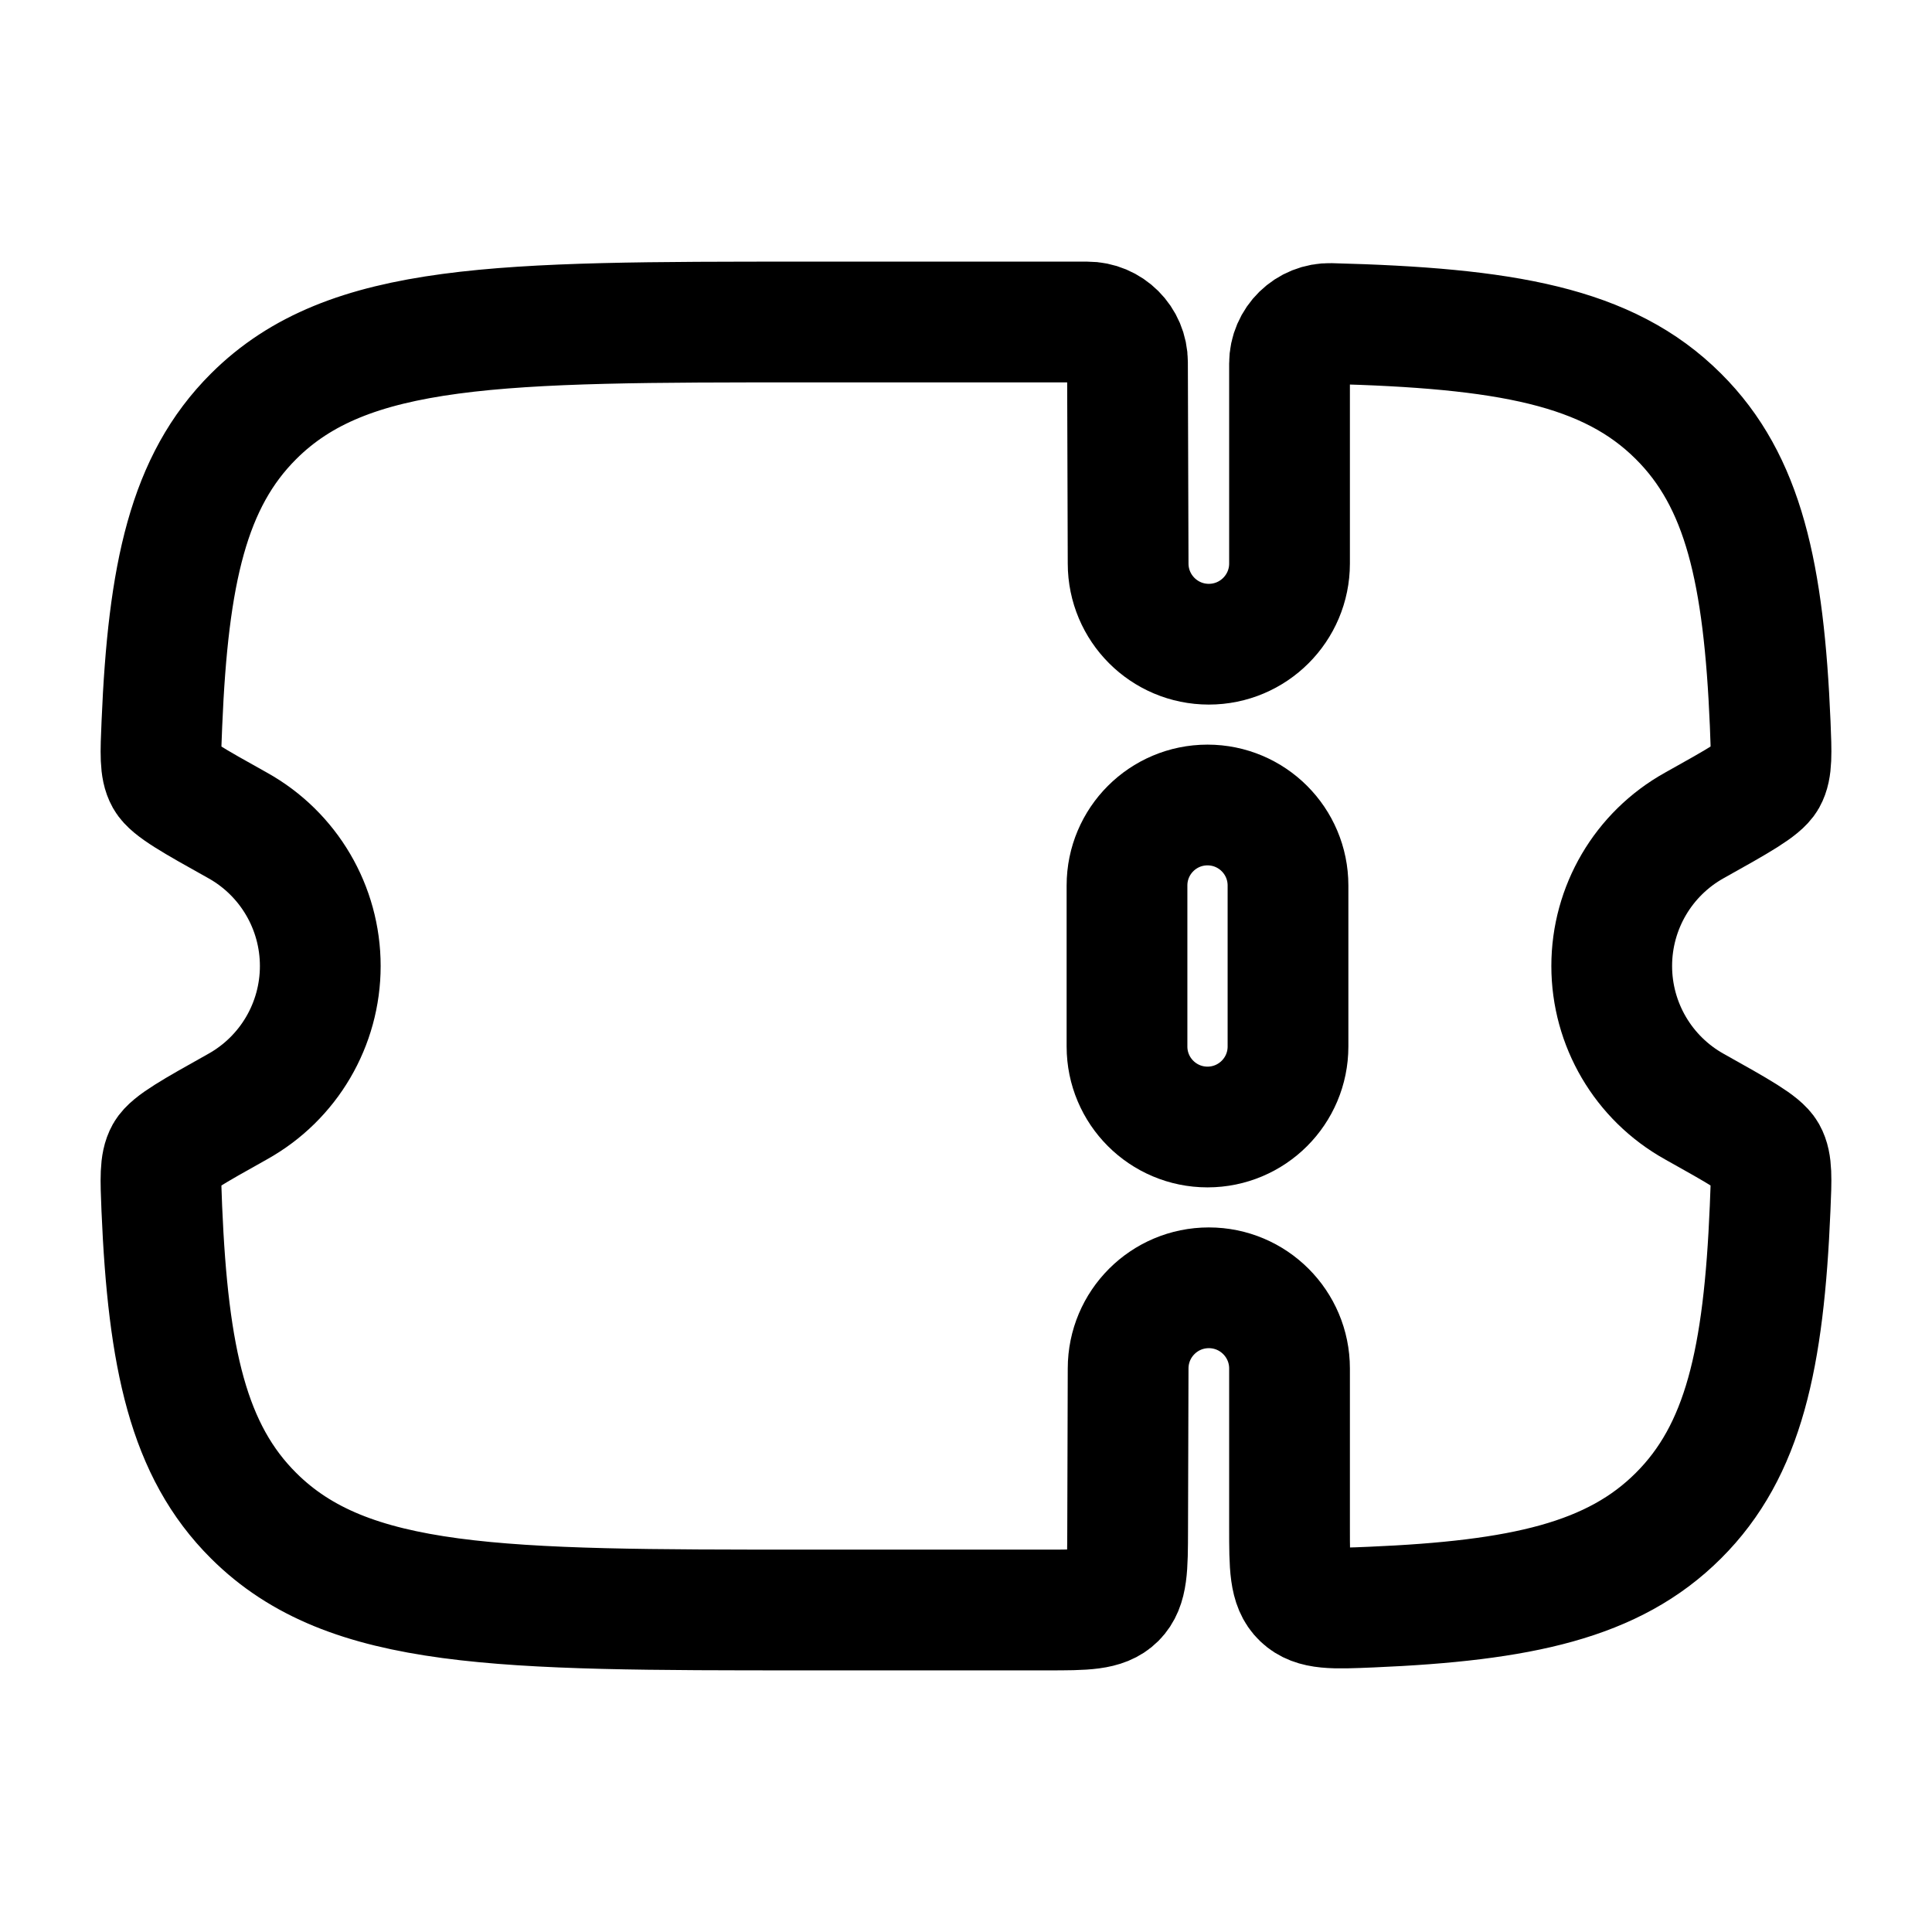
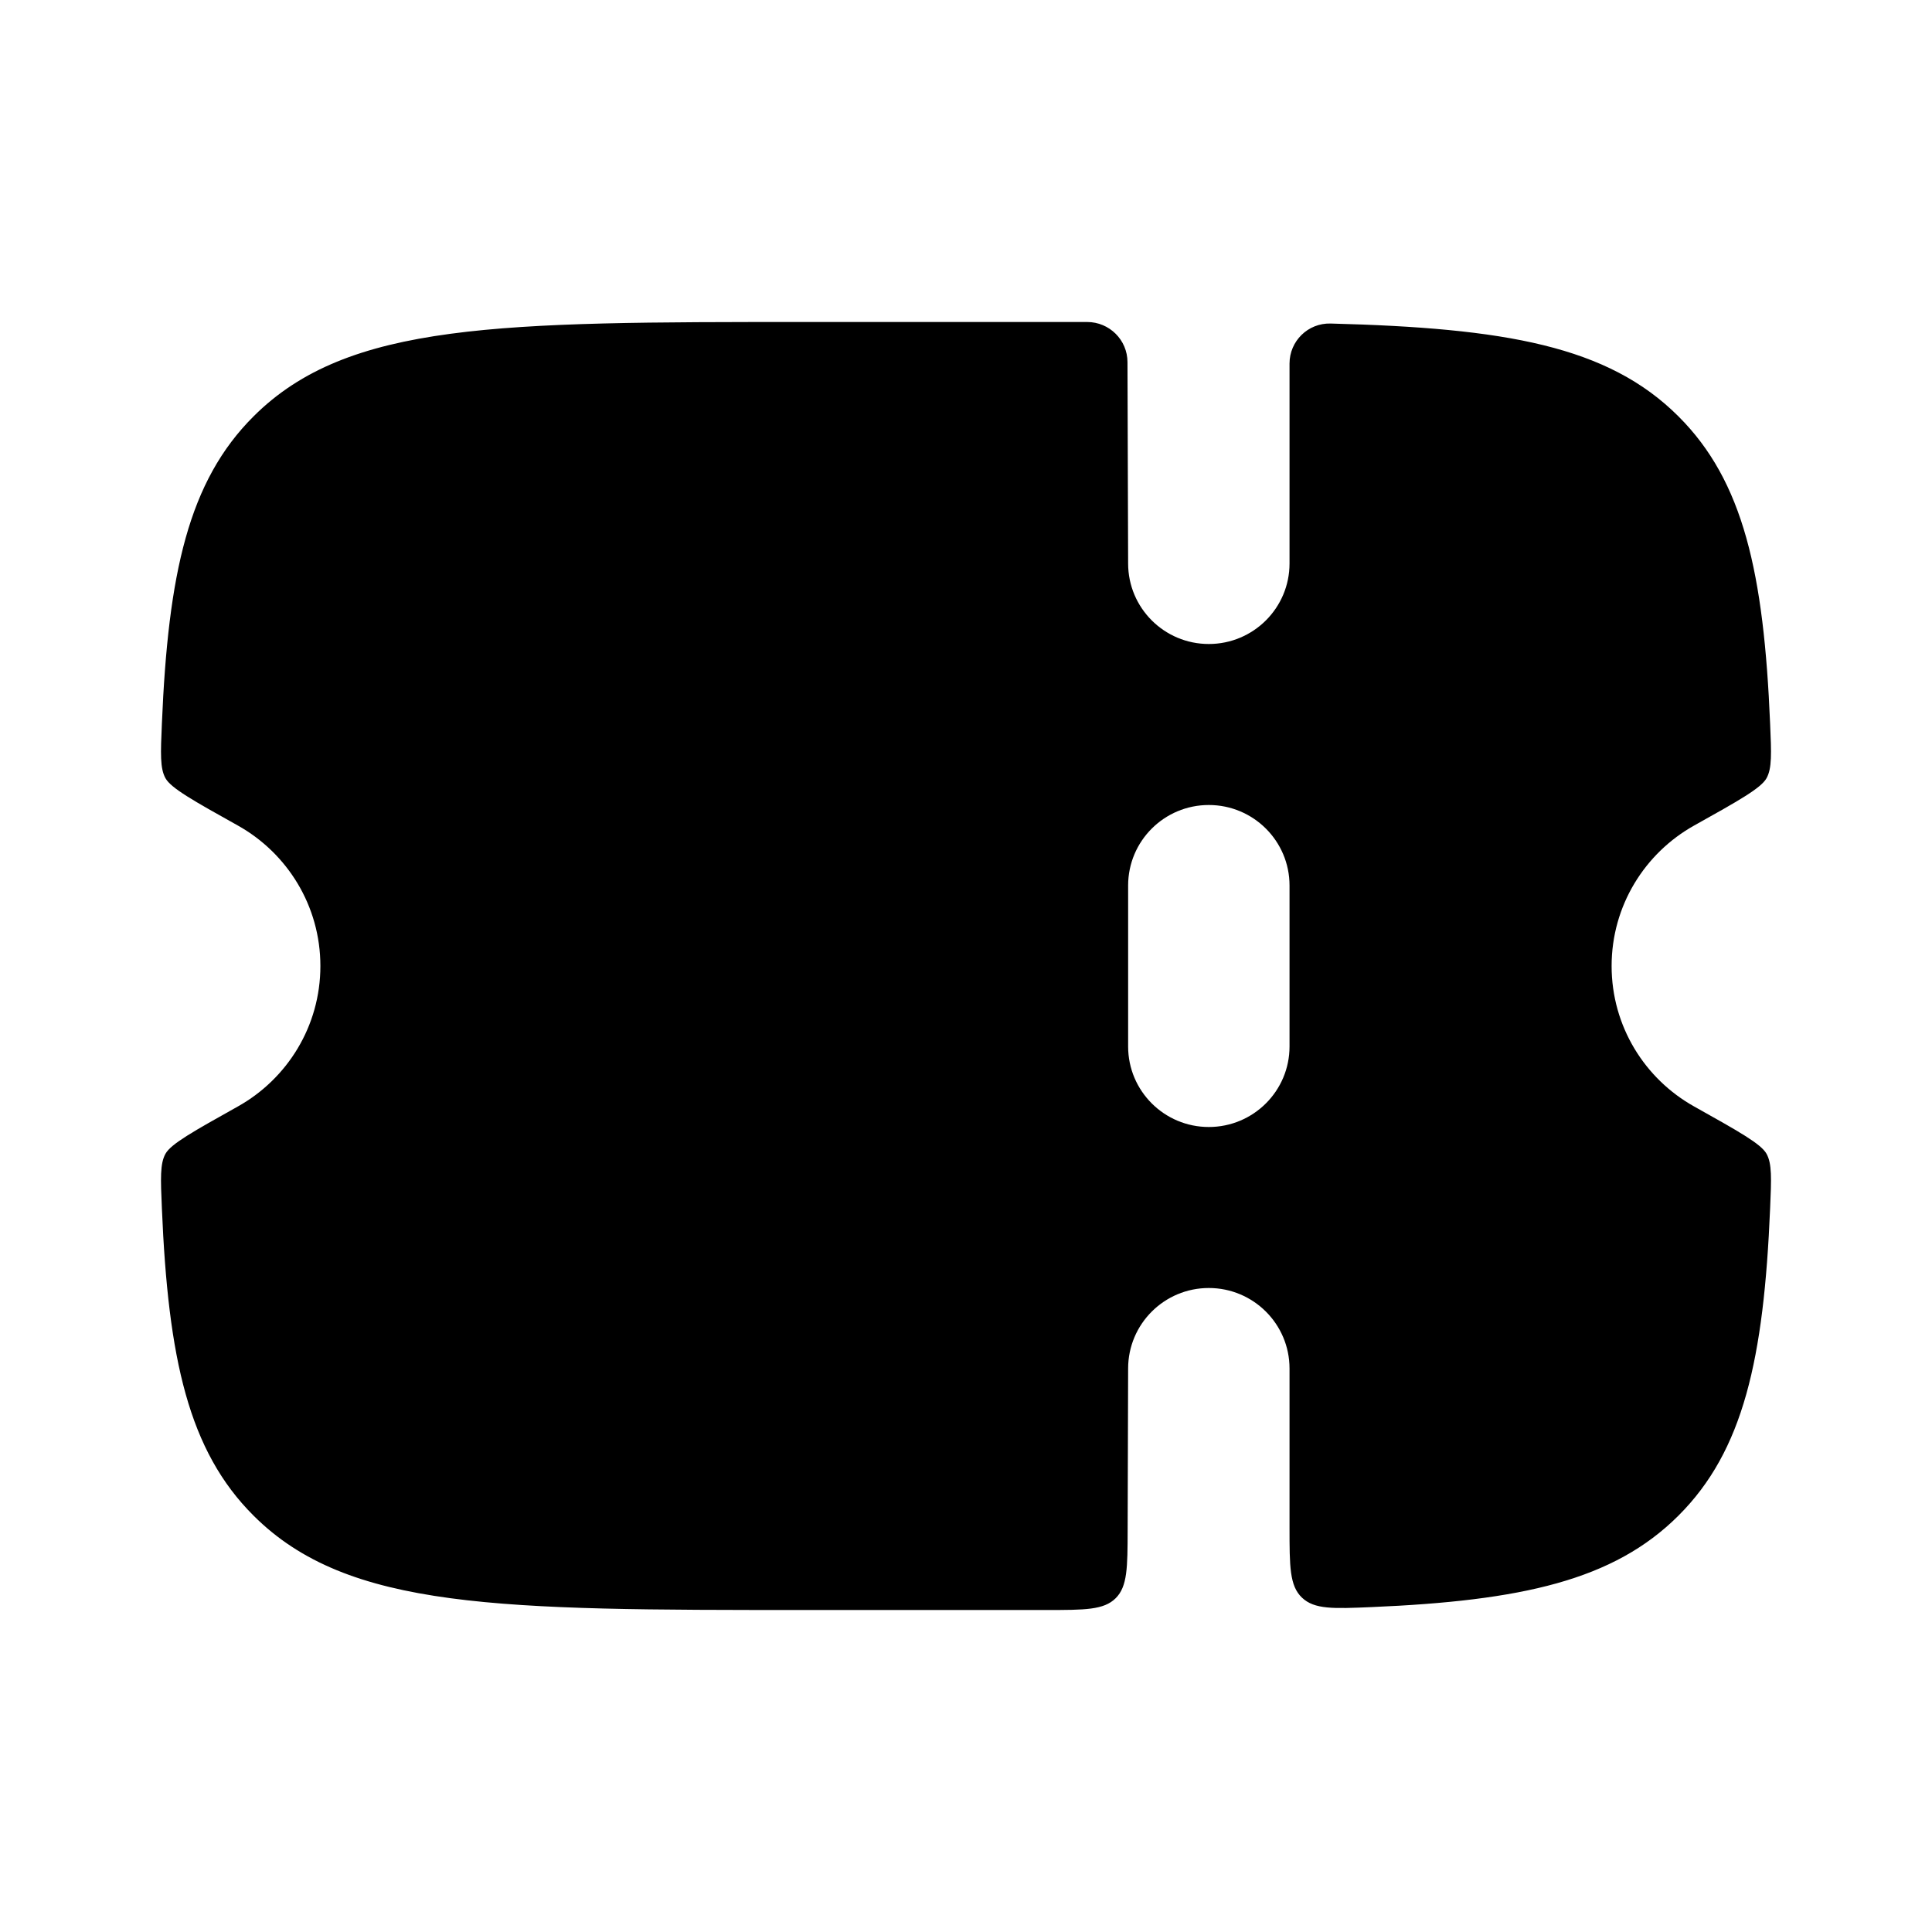
- <svg xmlns="http://www.w3.org/2000/svg" viewBox="0 0 24 24" width="24" height="24" fill="none" aria-hidden="true">
-   <g class="cat-art-body" fill="none" stroke="none">
-     <g stroke-width="1.5">
-       <path d="M14 11a1 1 0 1 1 2 0v2a1 1 0 1 1-2 0z" />
-       <path stroke-linejoin="round" d="m14.014 17l-.006 2.003c-.001.47-.002.705-.148.851c-.147.146-.382.146-.852.146H9.995c-3.78 0-5.67 0-6.845-1.172c-.81-.806-1.061-1.951-1.14-3.817c-.015-.37-.023-.556.046-.679c.07-.123.345-.277.897-.586a1.999 1.999 0 0 0 0-3.492c-.552-.308-.828-.463-.897-.586s-.061-.308-.045-.679c.078-1.866.33-3.01 1.139-3.817C4.324 4 6.214 4 9.995 4h3.51a.5.5 0 0 1 .501.499L14.014 7a1.001 1.001 0 0 0 2.005 0V4.516c0-.279.23-.504.509-.497c2.167.056 3.445.277 4.322 1.153c.81.806 1.061 1.951 1.14 3.817c.015.37.023.556-.046.679c-.07.123-.345.278-.897.586a1.999 1.999 0 0 0 0 3.492c.552.309.828.463.897.586s.061.308.045.678c-.078 1.867-.33 3.012-1.139 3.818c-.807.806-1.952 1.057-3.816 1.136c-.472.02-.707.03-.861-.118c-.154-.147-.154-.388-.154-.87V17a1.002 1.002 0 0 0-2.005 0Z" />
-     </g>
-   </g>
-   <g class="cat-art-ink">
-     <g fill="none" stroke="currentColor" stroke-width="1.5">
-       <path d="M14 11a1 1 0 1 1 2 0v2a1 1 0 1 1-2 0z" />
-       <path stroke-linejoin="round" d="m14.014 17l-.006 2.003c-.001.47-.002.705-.148.851c-.147.146-.382.146-.852.146H9.995c-3.78 0-5.67 0-6.845-1.172c-.81-.806-1.061-1.951-1.14-3.817c-.015-.37-.023-.556.046-.679c.07-.123.345-.277.897-.586a1.999 1.999 0 0 0 0-3.492c-.552-.308-.828-.463-.897-.586s-.061-.308-.045-.679c.078-1.866.33-3.01 1.139-3.817C4.324 4 6.214 4 9.995 4h3.51a.5.5 0 0 1 .501.499L14.014 7a1.001 1.001 0 0 0 2.005 0V4.516c0-.279.23-.504.509-.497c2.167.056 3.445.277 4.322 1.153c.81.806 1.061 1.951 1.14 3.817c.015.37.023.556-.046.679c-.07.123-.345.278-.897.586a1.999 1.999 0 0 0 0 3.492c.552.309.828.463.897.586s.061.308.045.678c-.078 1.867-.33 3.012-1.139 3.818c-.807.806-1.952 1.057-3.816 1.136c-.472.02-.707.03-.861-.118c-.154-.147-.154-.388-.154-.87V17a1.002 1.002 0 0 0-2.005 0Z" />
-     </g>
-   </g>
+ <svg xmlns="http://www.w3.org/2000/svg" aria-hidden="true" width="24" height="24" viewBox="0 0 24 24" fill="none">
+   <path fill-rule="evenodd" clip-rule="evenodd" d="M14.008 19.003L14.014 17C14.014 16.448 14.463 16 15.016 16C15.57 16 16.019 16.448 16.019 17V18.977C16.019 19.458 16.019 19.699 16.173 19.846C16.328 19.994 16.564 19.984 17.036 19.964C18.899 19.885 20.044 19.633 20.85 18.828C21.659 18.022 21.911 16.877 21.989 15.011C22.005 14.64 22.013 14.455 21.944 14.332C21.875 14.209 21.599 14.055 21.047 13.746C20.434 13.404 20.02 12.75 20.02 12C20.02 11.25 20.434 10.596 21.047 10.254C21.599 9.946 21.875 9.791 21.944 9.668C22.013 9.545 22.005 9.36 21.989 8.989C21.911 7.123 21.659 5.978 20.85 5.172C19.973 4.296 18.695 4.075 16.528 4.019C16.248 4.012 16.019 4.237 16.019 4.516V7C16.019 7.552 15.57 8 15.016 8C14.463 8 14.014 7.552 14.014 7L14.006 4.499C14.006 4.223 13.781 4 13.505 4H9.995C6.214 4 4.324 4 3.15 5.172C2.341 5.978 2.089 7.123 2.011 8.989C1.995 9.36 1.987 9.545 2.056 9.668C2.125 9.791 2.401 9.946 2.953 10.254C3.566 10.596 3.98 11.25 3.98 12C3.98 12.75 3.566 13.404 2.953 13.746C2.401 14.055 2.125 14.209 2.056 14.332C1.987 14.455 1.995 14.64 2.011 15.011C2.089 16.877 2.341 18.022 3.15 18.828C4.324 20 6.214 20 9.995 20H13.005C13.477 20 13.712 20 13.859 19.854C14.006 19.708 14.007 19.473 14.008 19.003ZM16.019 13V11C16.019 10.448 15.57 10 15.016 10C14.463 10 14.014 10.448 14.014 11V13C14.014 13.552 14.463 14 15.016 14C15.57 14 16.019 13.552 16.019 13Z" fill="currentColor" />
</svg>
